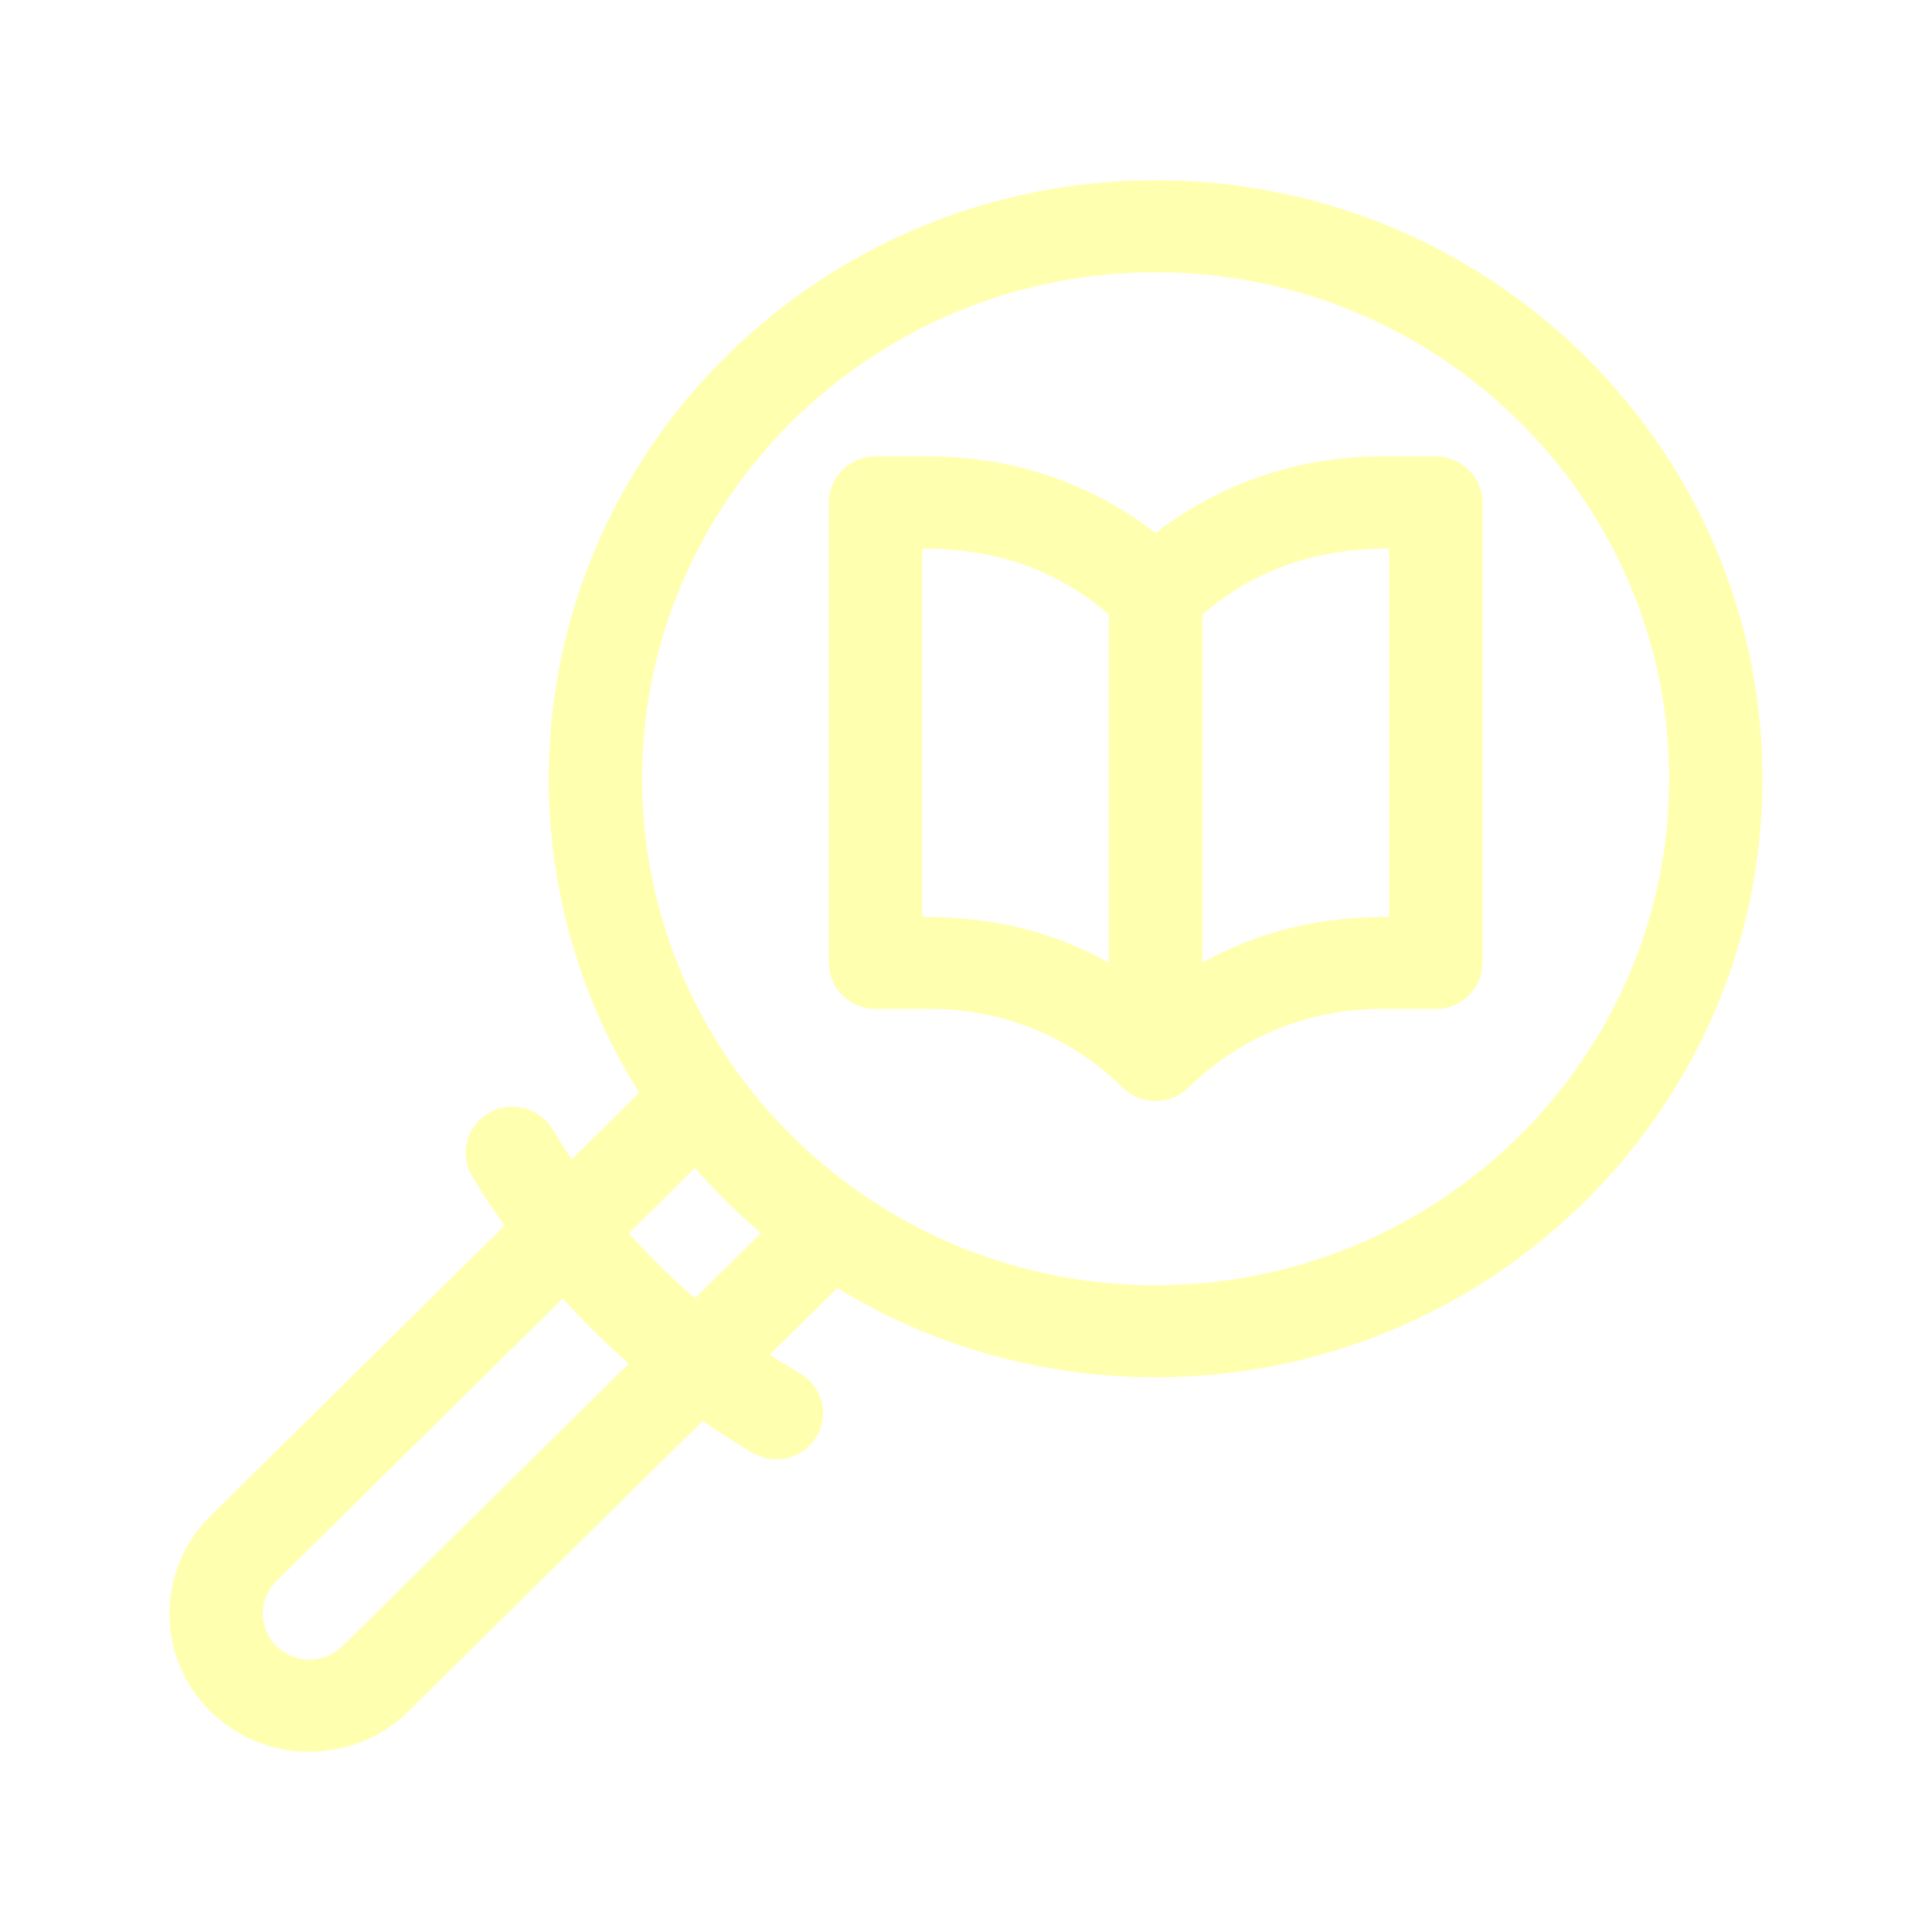
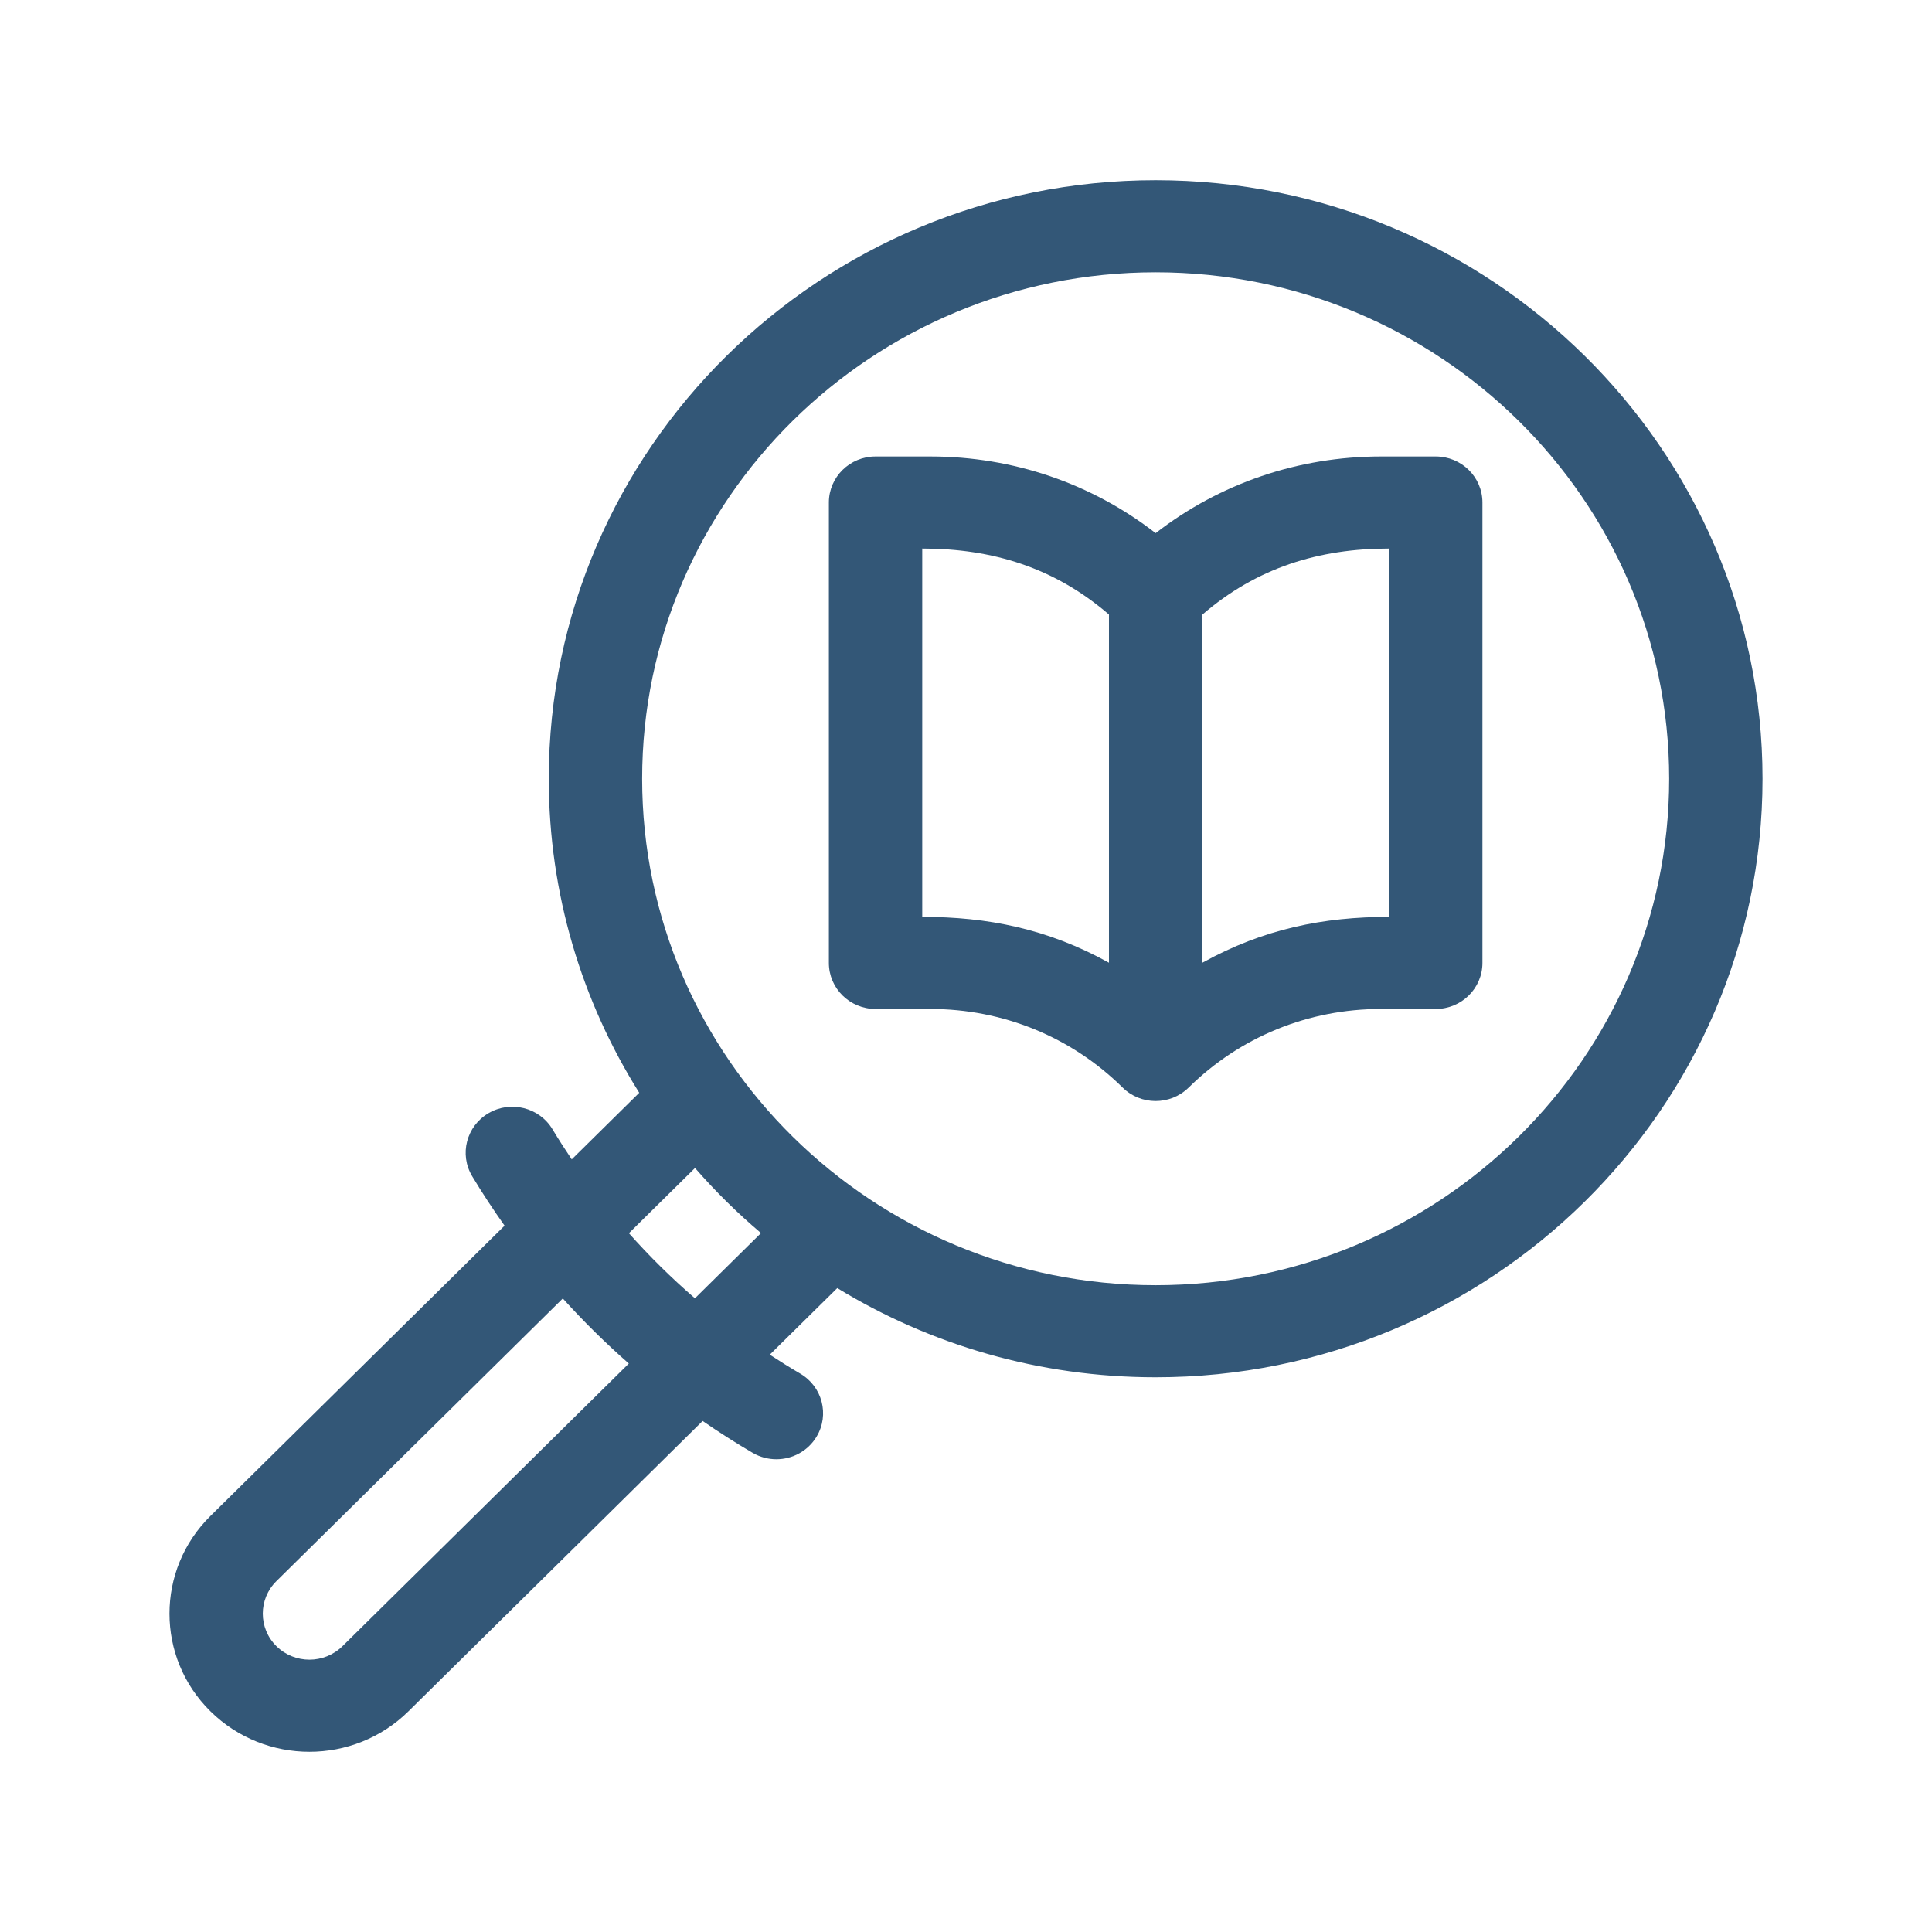
<svg xmlns="http://www.w3.org/2000/svg" height="512pt" viewBox="0 0 512 513" width="512pt" version="1.1" id="svg6">
  <defs id="defs10" />
  <g id="g824" transform="matrix(0.8263896,0,0,0.8150274,44.08795,47.85385)" style="stroke-width:1.218">
-     <path style="fill:#ffffb0;fill-opacity:1;stroke-width:1.218" id="path2" d="m 317.367,0 c -107.52,0 -194.996,87.477 -194.996,194.996 0,37.496 10.648,72.547 29.066,102.305 L 129.75,319 c -2.133,-3.211 -4.203,-6.465 -6.172,-9.789 -4.219,-7.129 -13.414,-9.488 -20.547,-5.27 -7.129,4.219 -9.488,13.418 -5.27,20.547 3.262,5.508 6.75,10.871 10.406,16.105 l -94.512,94.582 c -17.543,17.543 -17.543,46.09 0,63.633 17.582,17.582 46.043,17.59 63.637,-0.004 l 94.516,-94.582 c 5.223,3.648 10.57,7.125 16.066,10.379 2.395,1.418 5.027,2.094 7.625,2.094 5.125,0 10.121,-2.633 12.922,-7.363 4.219,-7.129 1.859,-16.328 -5.27,-20.547 -3.312,-1.961 -6.559,-4.031 -9.766,-6.156 l 21.684,-21.695 c 29.758,18.414 64.805,29.059 102.297,29.059 107.523,0 194.996,-87.477 194.996,-194.996 C 512.363,87.477 424.891,0 317.367,0 Z M 56.078,477.598 c -5.863,5.859 -15.348,5.859 -21.211,0 -5.848,-5.848 -5.848,-15.359 0.004,-21.211 L 126.883,364.312 c 6.648,7.473 13.734,14.555 21.207,21.207 z M 169.332,364.262 c -7.527,-6.594 -14.613,-13.68 -21.211,-21.207 l 21.238,-21.25 c 6.52,7.598 13.609,14.688 21.207,21.207 z m 148.035,-4.27 c -90.977,0 -164.996,-74.016 -164.996,-164.996 C 152.371,104.016 226.391,30 317.367,30 c 90.98,0 164.996,74.016 164.996,164.996 0,90.98 -74.016,164.996 -164.996,164.996 z m 0,0" />
-     <path style="fill:#ffffb0;fill-opacity:1;stroke-width:1.218" id="path4" d="m 407.367,90 h -17.574 c -26.598,0 -51.84,8.785 -72.426,24.977 C 296.785,98.785 271.539,90 244.941,90 h -17.574 c -8.281,0 -14.996,6.715 -14.996,14.996 v 150 c 0,8.281 6.715,15 14.996,15 h 17.574 c 23.352,0 45.305,9.09 61.816,25.602 0.004,0 0.004,0.004 0.004,0.004 5.816,5.816 15.254,5.859 21.125,0.078 0.027,-0.027 0.059,-0.051 0.086,-0.078 16.516,-16.512 38.469,-25.605 61.82,-25.605 h 17.574 c 8.281,0 15,-6.719 15,-15 v -150 c 0,-8.281 -6.719,-14.996 -15,-14.996 z m -105,164.934 c -19.75,-11.109 -39.105,-14.938 -59.996,-14.938 v -120 c 22.609,0 42.531,6.238 59.996,21.5 z m 90,-14.938 c -21.043,0 -40.355,3.898 -60,14.945 V 141.527 c 17.473,-15.27 37.379,-21.531 60,-21.531 z m 0,0" />
+     <path style="fill:#335777;fill-opacity:1;stroke-width:1.218" id="path2" d="m 317.367,0 c -107.52,0 -194.996,87.477 -194.996,194.996 0,37.496 10.648,72.547 29.066,102.305 L 129.75,319 c -2.133,-3.211 -4.203,-6.465 -6.172,-9.789 -4.219,-7.129 -13.414,-9.488 -20.547,-5.27 -7.129,4.219 -9.488,13.418 -5.27,20.547 3.262,5.508 6.75,10.871 10.406,16.105 l -94.512,94.582 c -17.543,17.543 -17.543,46.09 0,63.633 17.582,17.582 46.043,17.59 63.637,-0.004 l 94.516,-94.582 c 5.223,3.648 10.57,7.125 16.066,10.379 2.395,1.418 5.027,2.094 7.625,2.094 5.125,0 10.121,-2.633 12.922,-7.363 4.219,-7.129 1.859,-16.328 -5.27,-20.547 -3.312,-1.961 -6.559,-4.031 -9.766,-6.156 l 21.684,-21.695 c 29.758,18.414 64.805,29.059 102.297,29.059 107.523,0 194.996,-87.477 194.996,-194.996 C 512.363,87.477 424.891,0 317.367,0 Z M 56.078,477.598 c -5.863,5.859 -15.348,5.859 -21.211,0 -5.848,-5.848 -5.848,-15.359 0.004,-21.211 L 126.883,364.312 c 6.648,7.473 13.734,14.555 21.207,21.207 z M 169.332,364.262 c -7.527,-6.594 -14.613,-13.68 -21.211,-21.207 l 21.238,-21.25 c 6.52,7.598 13.609,14.688 21.207,21.207 z m 148.035,-4.27 c -90.977,0 -164.996,-74.016 -164.996,-164.996 C 152.371,104.016 226.391,30 317.367,30 c 90.98,0 164.996,74.016 164.996,164.996 0,90.98 -74.016,164.996 -164.996,164.996 z m 0,0" />
+     <path style="fill:#335777;fill-opacity:1;stroke-width:1.218" id="path4" d="m 407.367,90 h -17.574 c -26.598,0 -51.84,8.785 -72.426,24.977 C 296.785,98.785 271.539,90 244.941,90 h -17.574 c -8.281,0 -14.996,6.715 -14.996,14.996 v 150 c 0,8.281 6.715,15 14.996,15 h 17.574 c 23.352,0 45.305,9.09 61.816,25.602 0.004,0 0.004,0.004 0.004,0.004 5.816,5.816 15.254,5.859 21.125,0.078 0.027,-0.027 0.059,-0.051 0.086,-0.078 16.516,-16.512 38.469,-25.605 61.82,-25.605 h 17.574 c 8.281,0 15,-6.719 15,-15 v -150 c 0,-8.281 -6.719,-14.996 -15,-14.996 z m -105,164.934 c -19.75,-11.109 -39.105,-14.938 -59.996,-14.938 v -120 c 22.609,0 42.531,6.238 59.996,21.5 z m 90,-14.938 c -21.043,0 -40.355,3.898 -60,14.945 V 141.527 c 17.473,-15.27 37.379,-21.531 60,-21.531 z m 0,0" />
  </g>
</svg>
